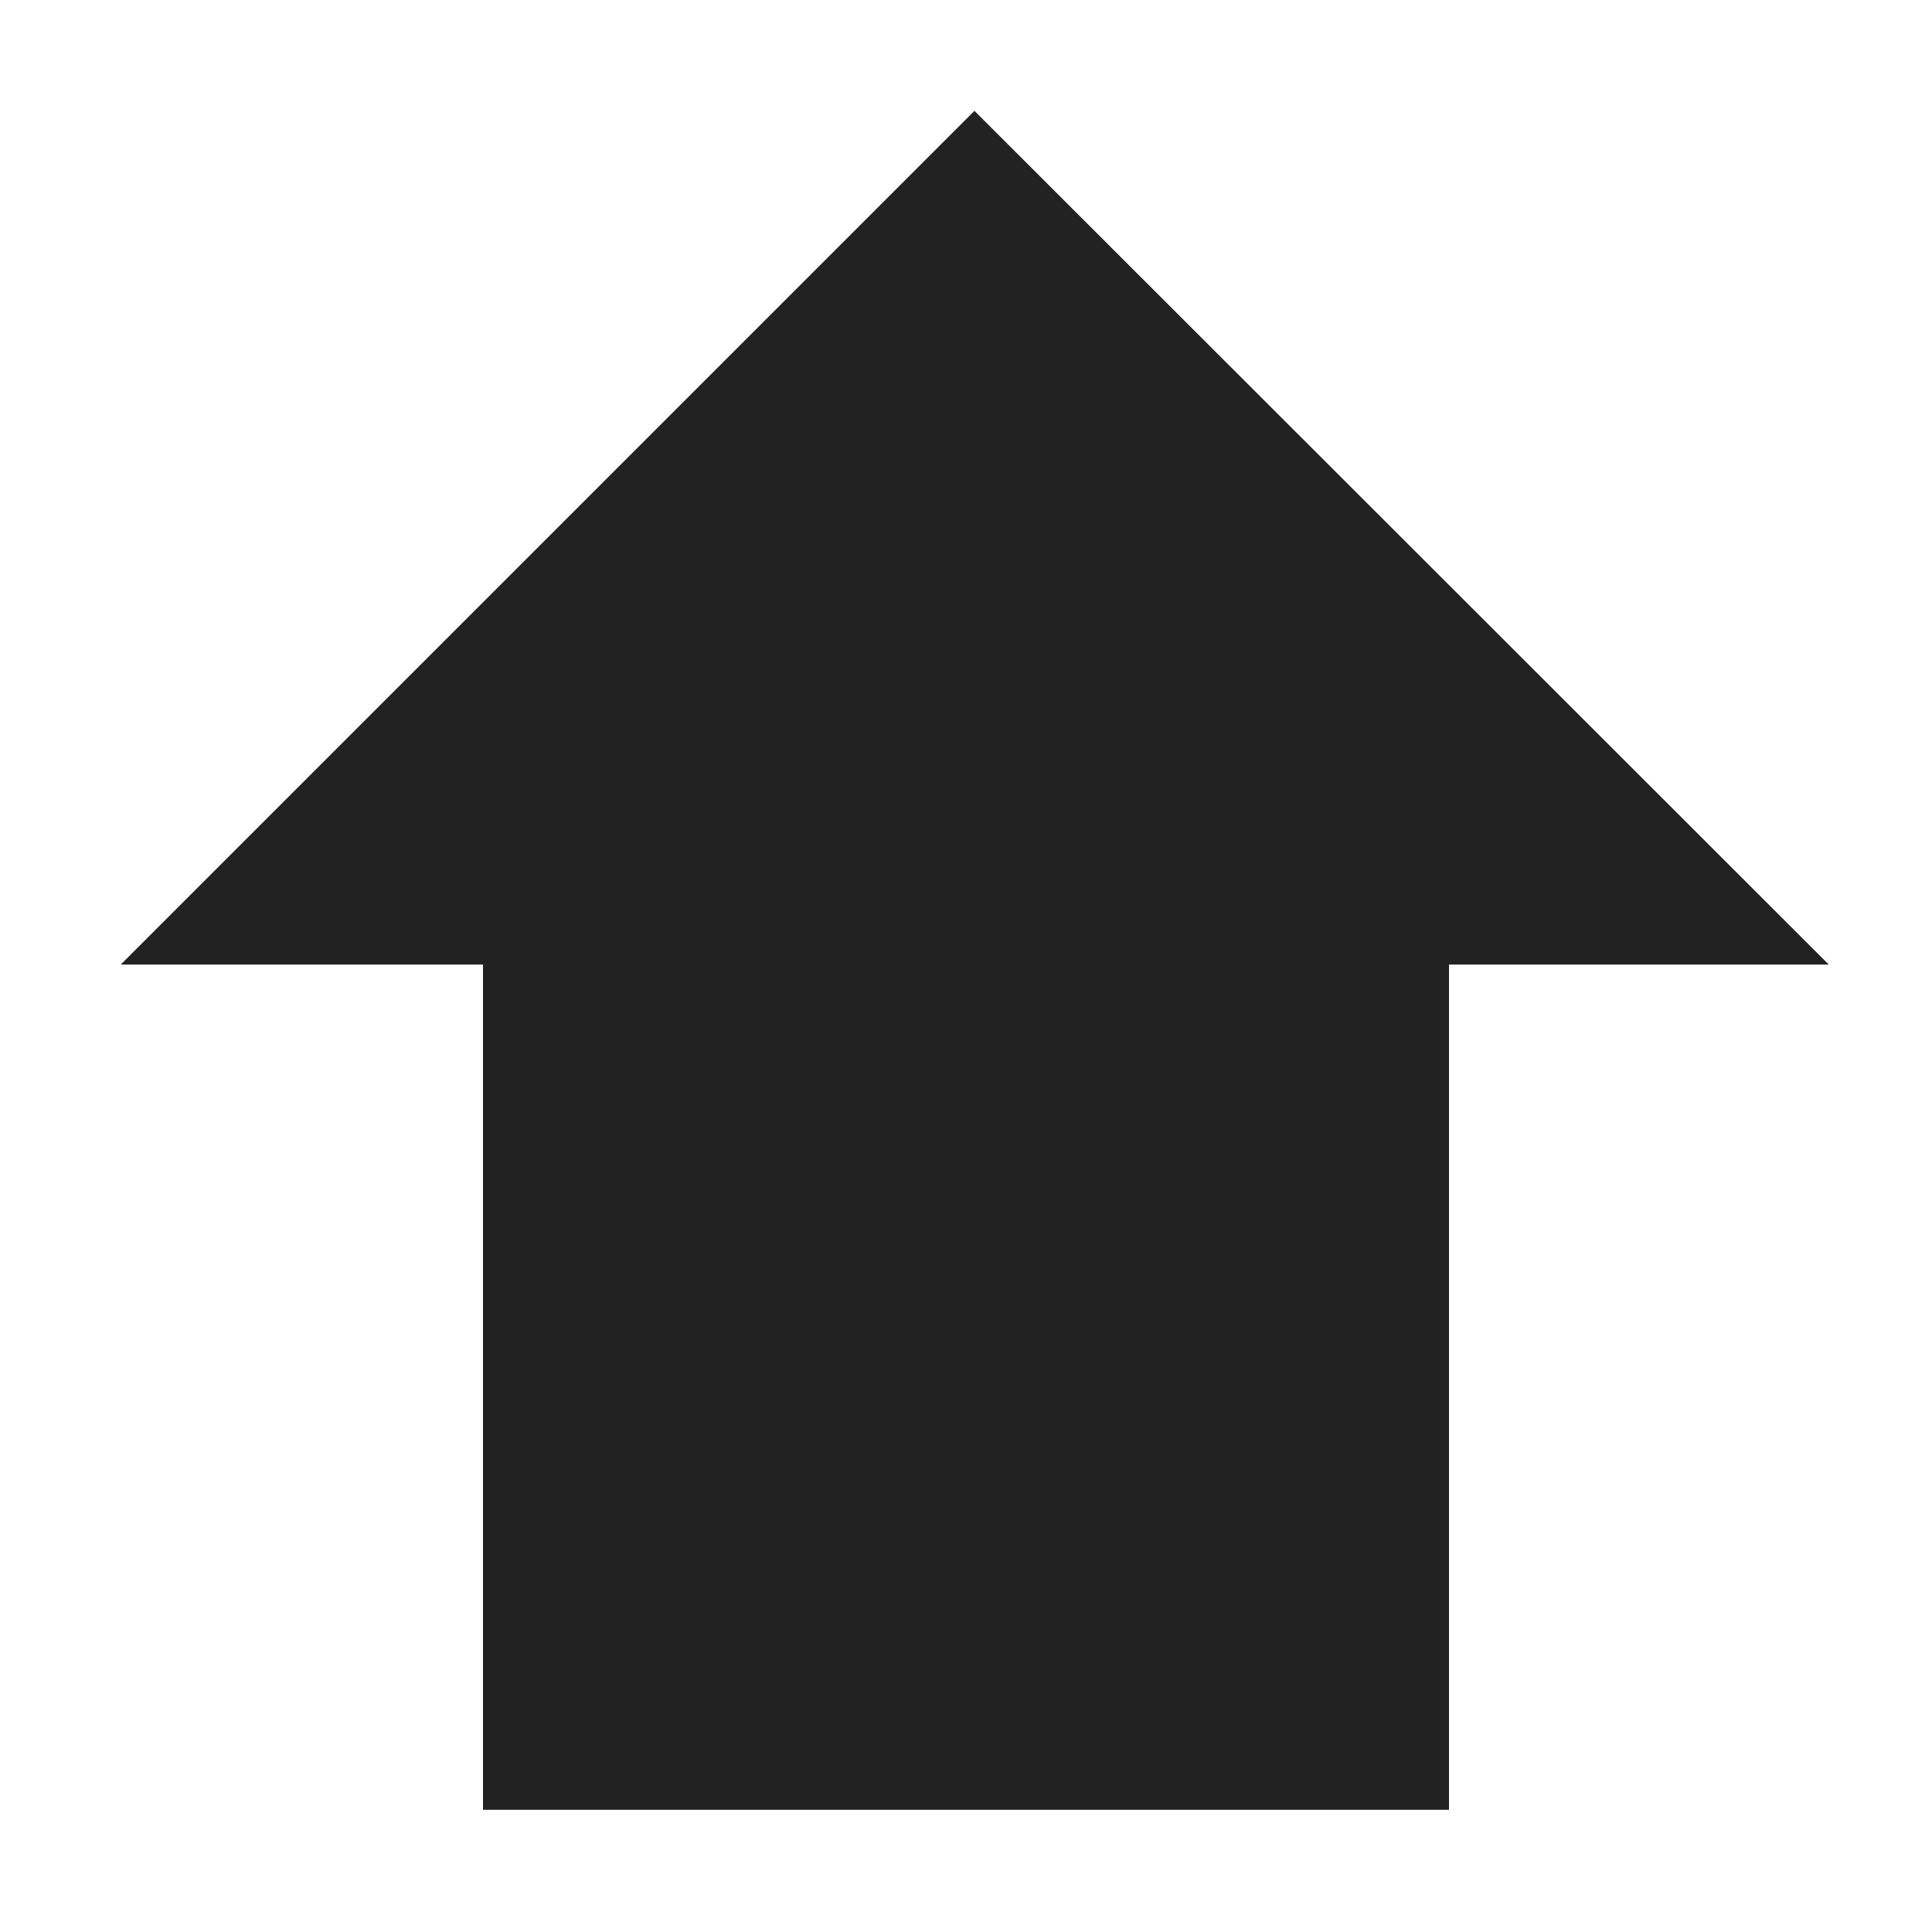
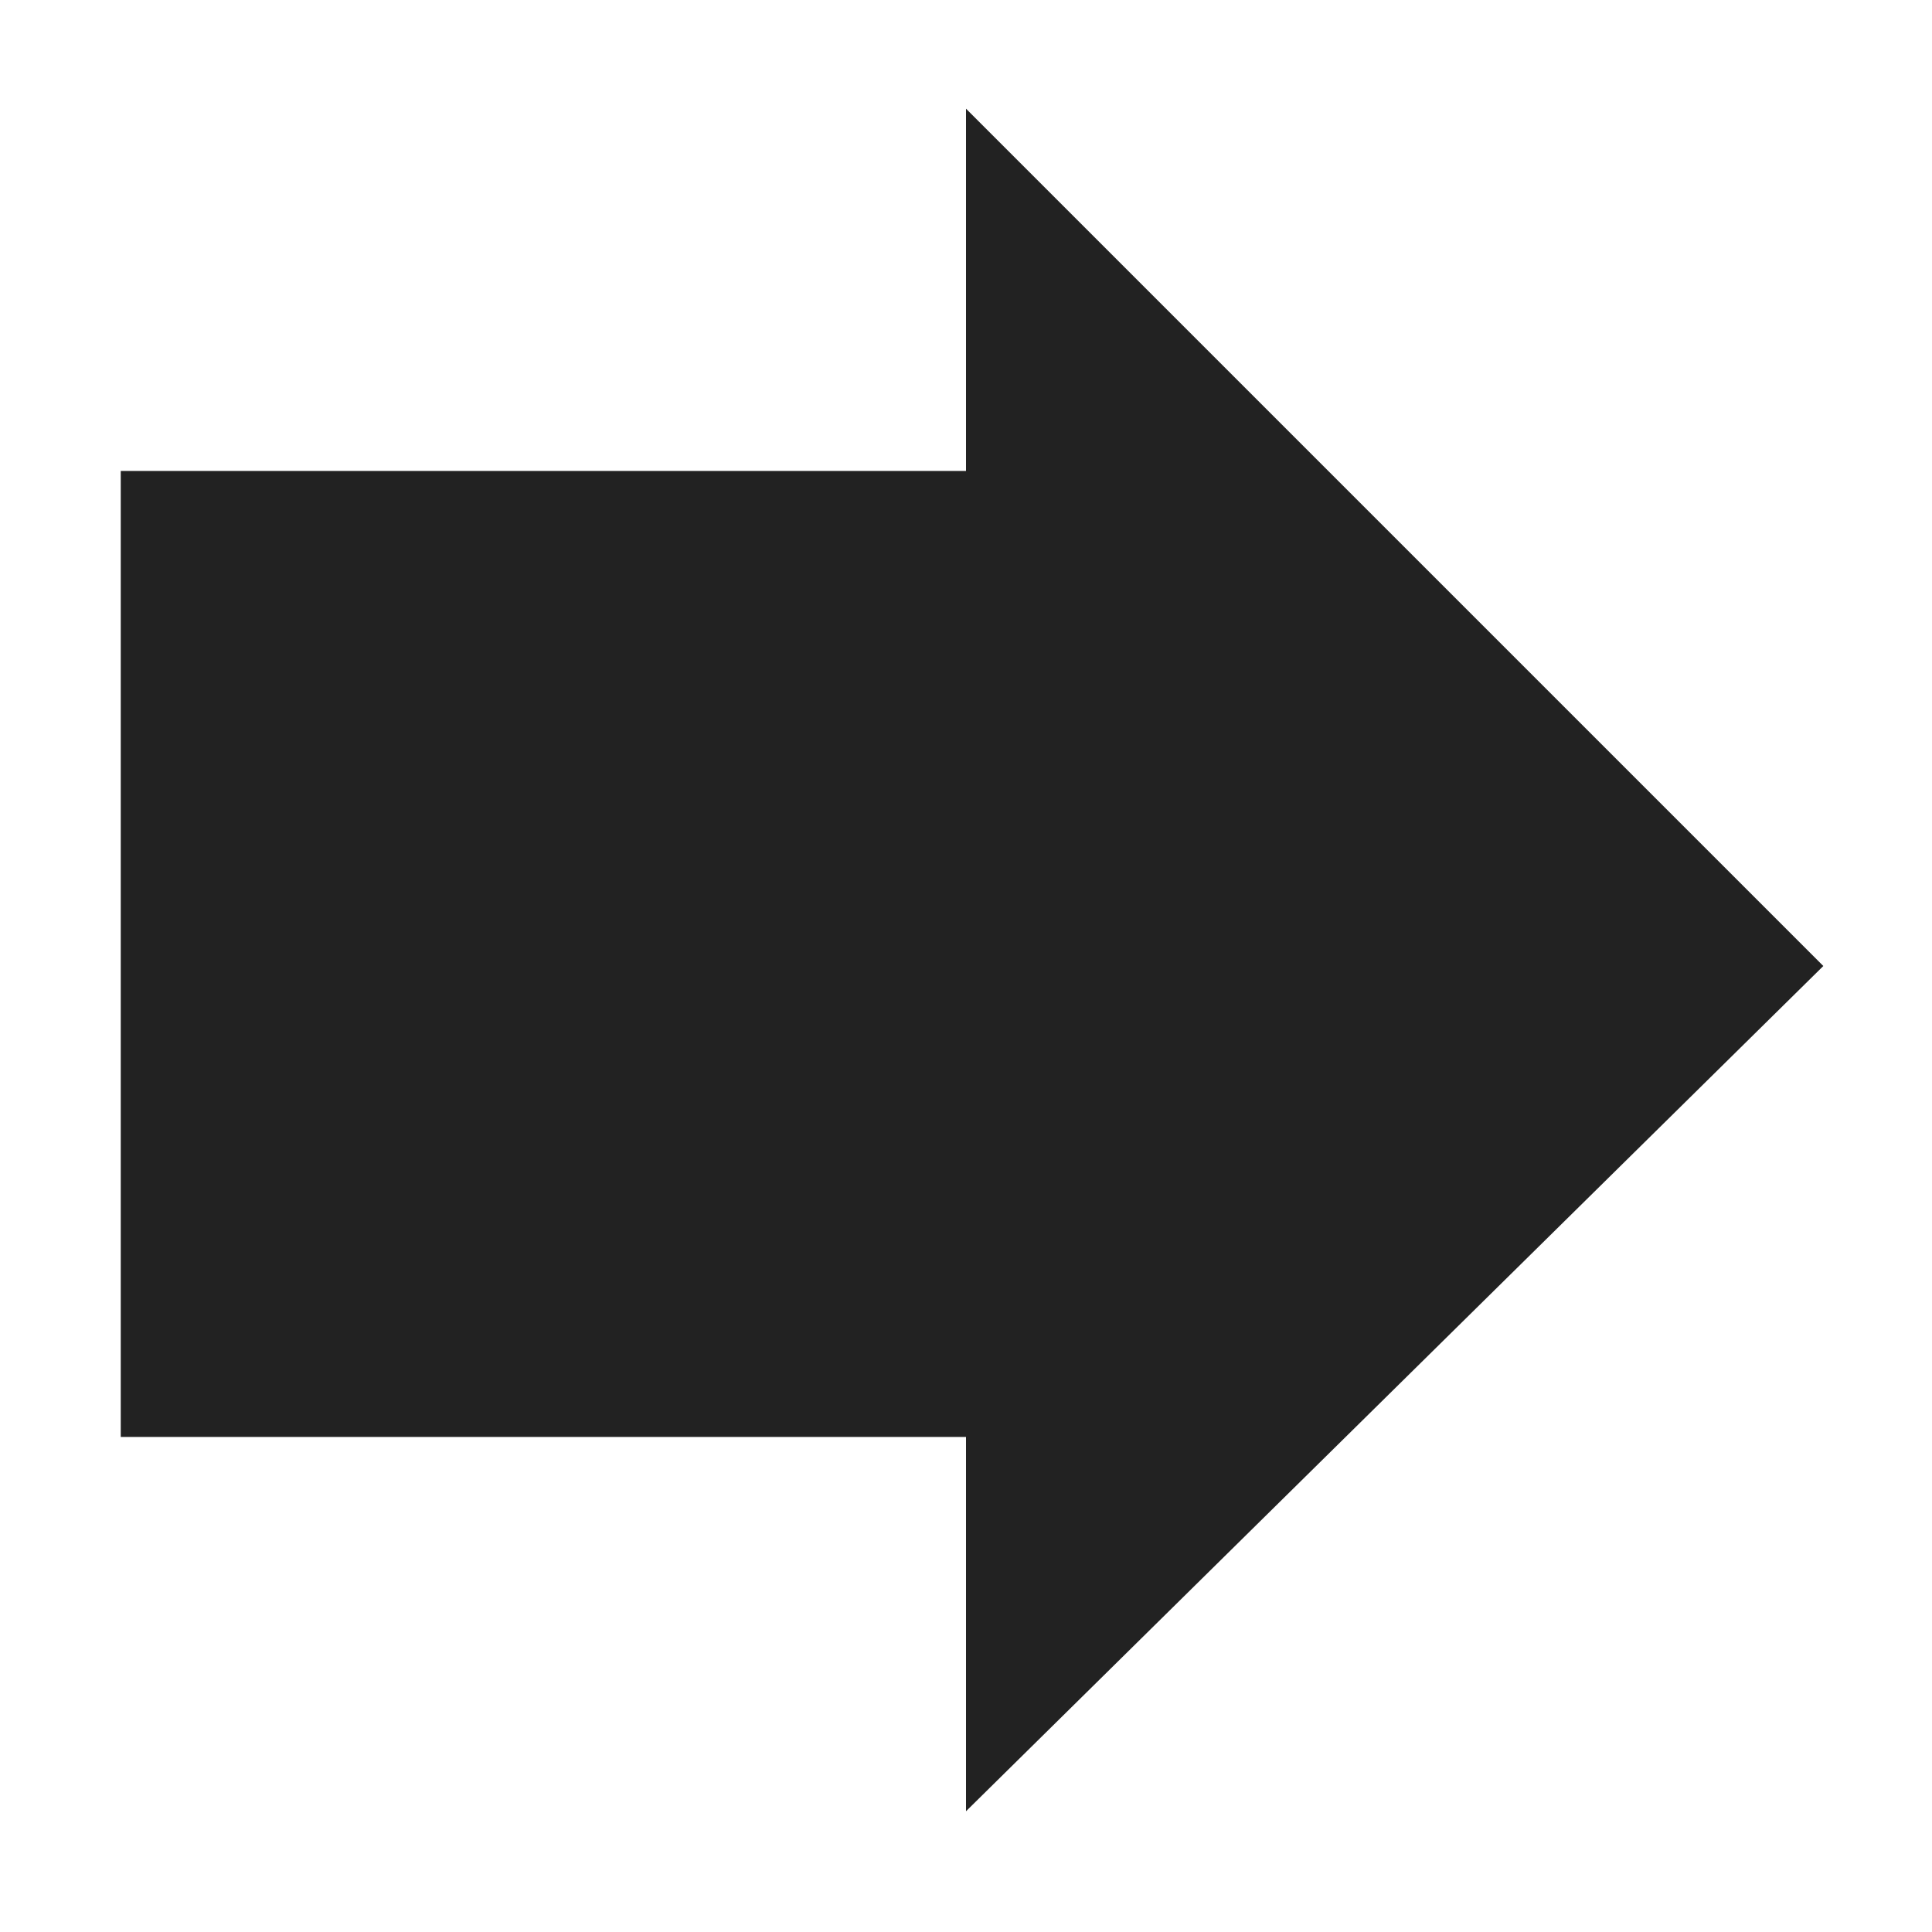
- <svg xmlns="http://www.w3.org/2000/svg" height="16" viewBox="0 0 16 16" width="16" version="1.1" id="svg4">
-   <defs id="defs8" />
-   <path id="path2" d="M 8.07,0.918 1,7.988 h 3 v 3.545 0.455 1 0.545 1.455 h 8 v -1.455 -0.545 -1 -0.455 -3.545 h 3.145 z" style="fill:#222222;fill-opacity:1" />
+ <svg xmlns="http://www.w3.org/2000/svg" version="1.1" id="svg4" x="0px" y="0px" viewBox="0 0 16 16" style="enable-background:new 0 0 16 16;" xml:space="preserve">
+   <style type="text/css">
+ 	.st0{fill:#222222;}
+ </style>
+   <path id="path2" class="st0" d="M15.1,8L8,0.9v3H4.5H4H3H2.5H1v8h1.5H3h1h0.5H8V15L15.1,8z" />
</svg>
